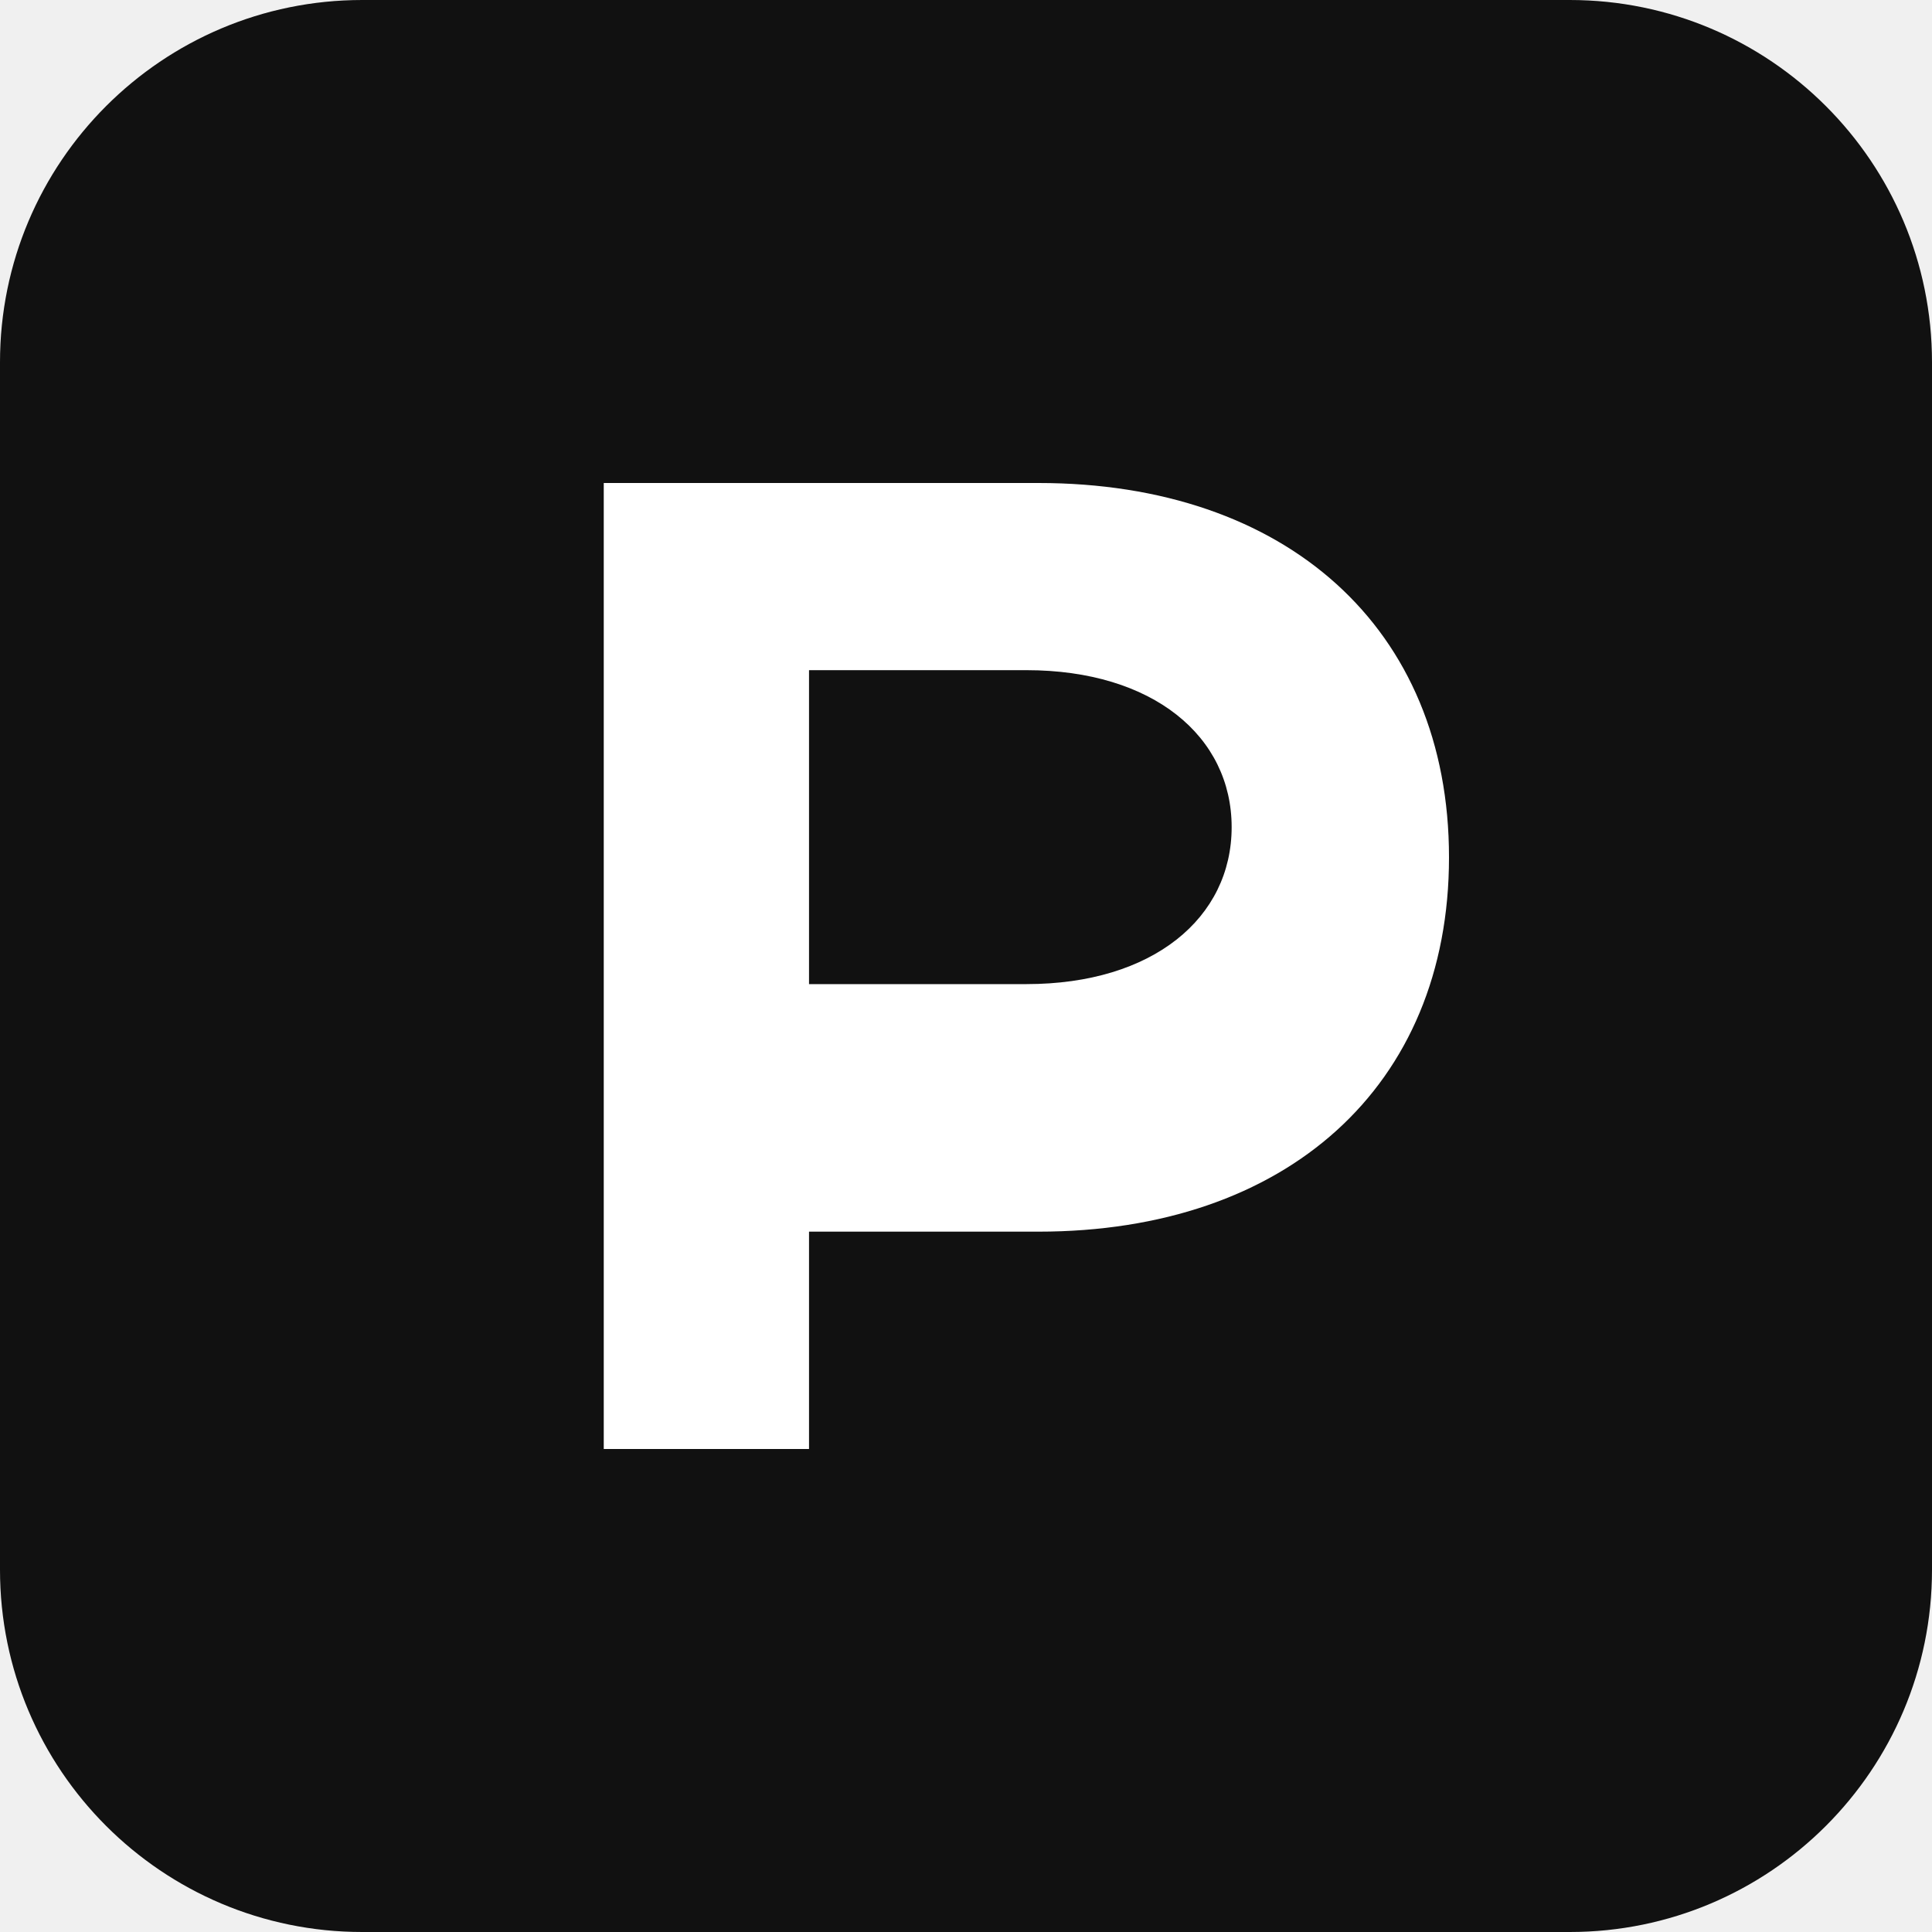
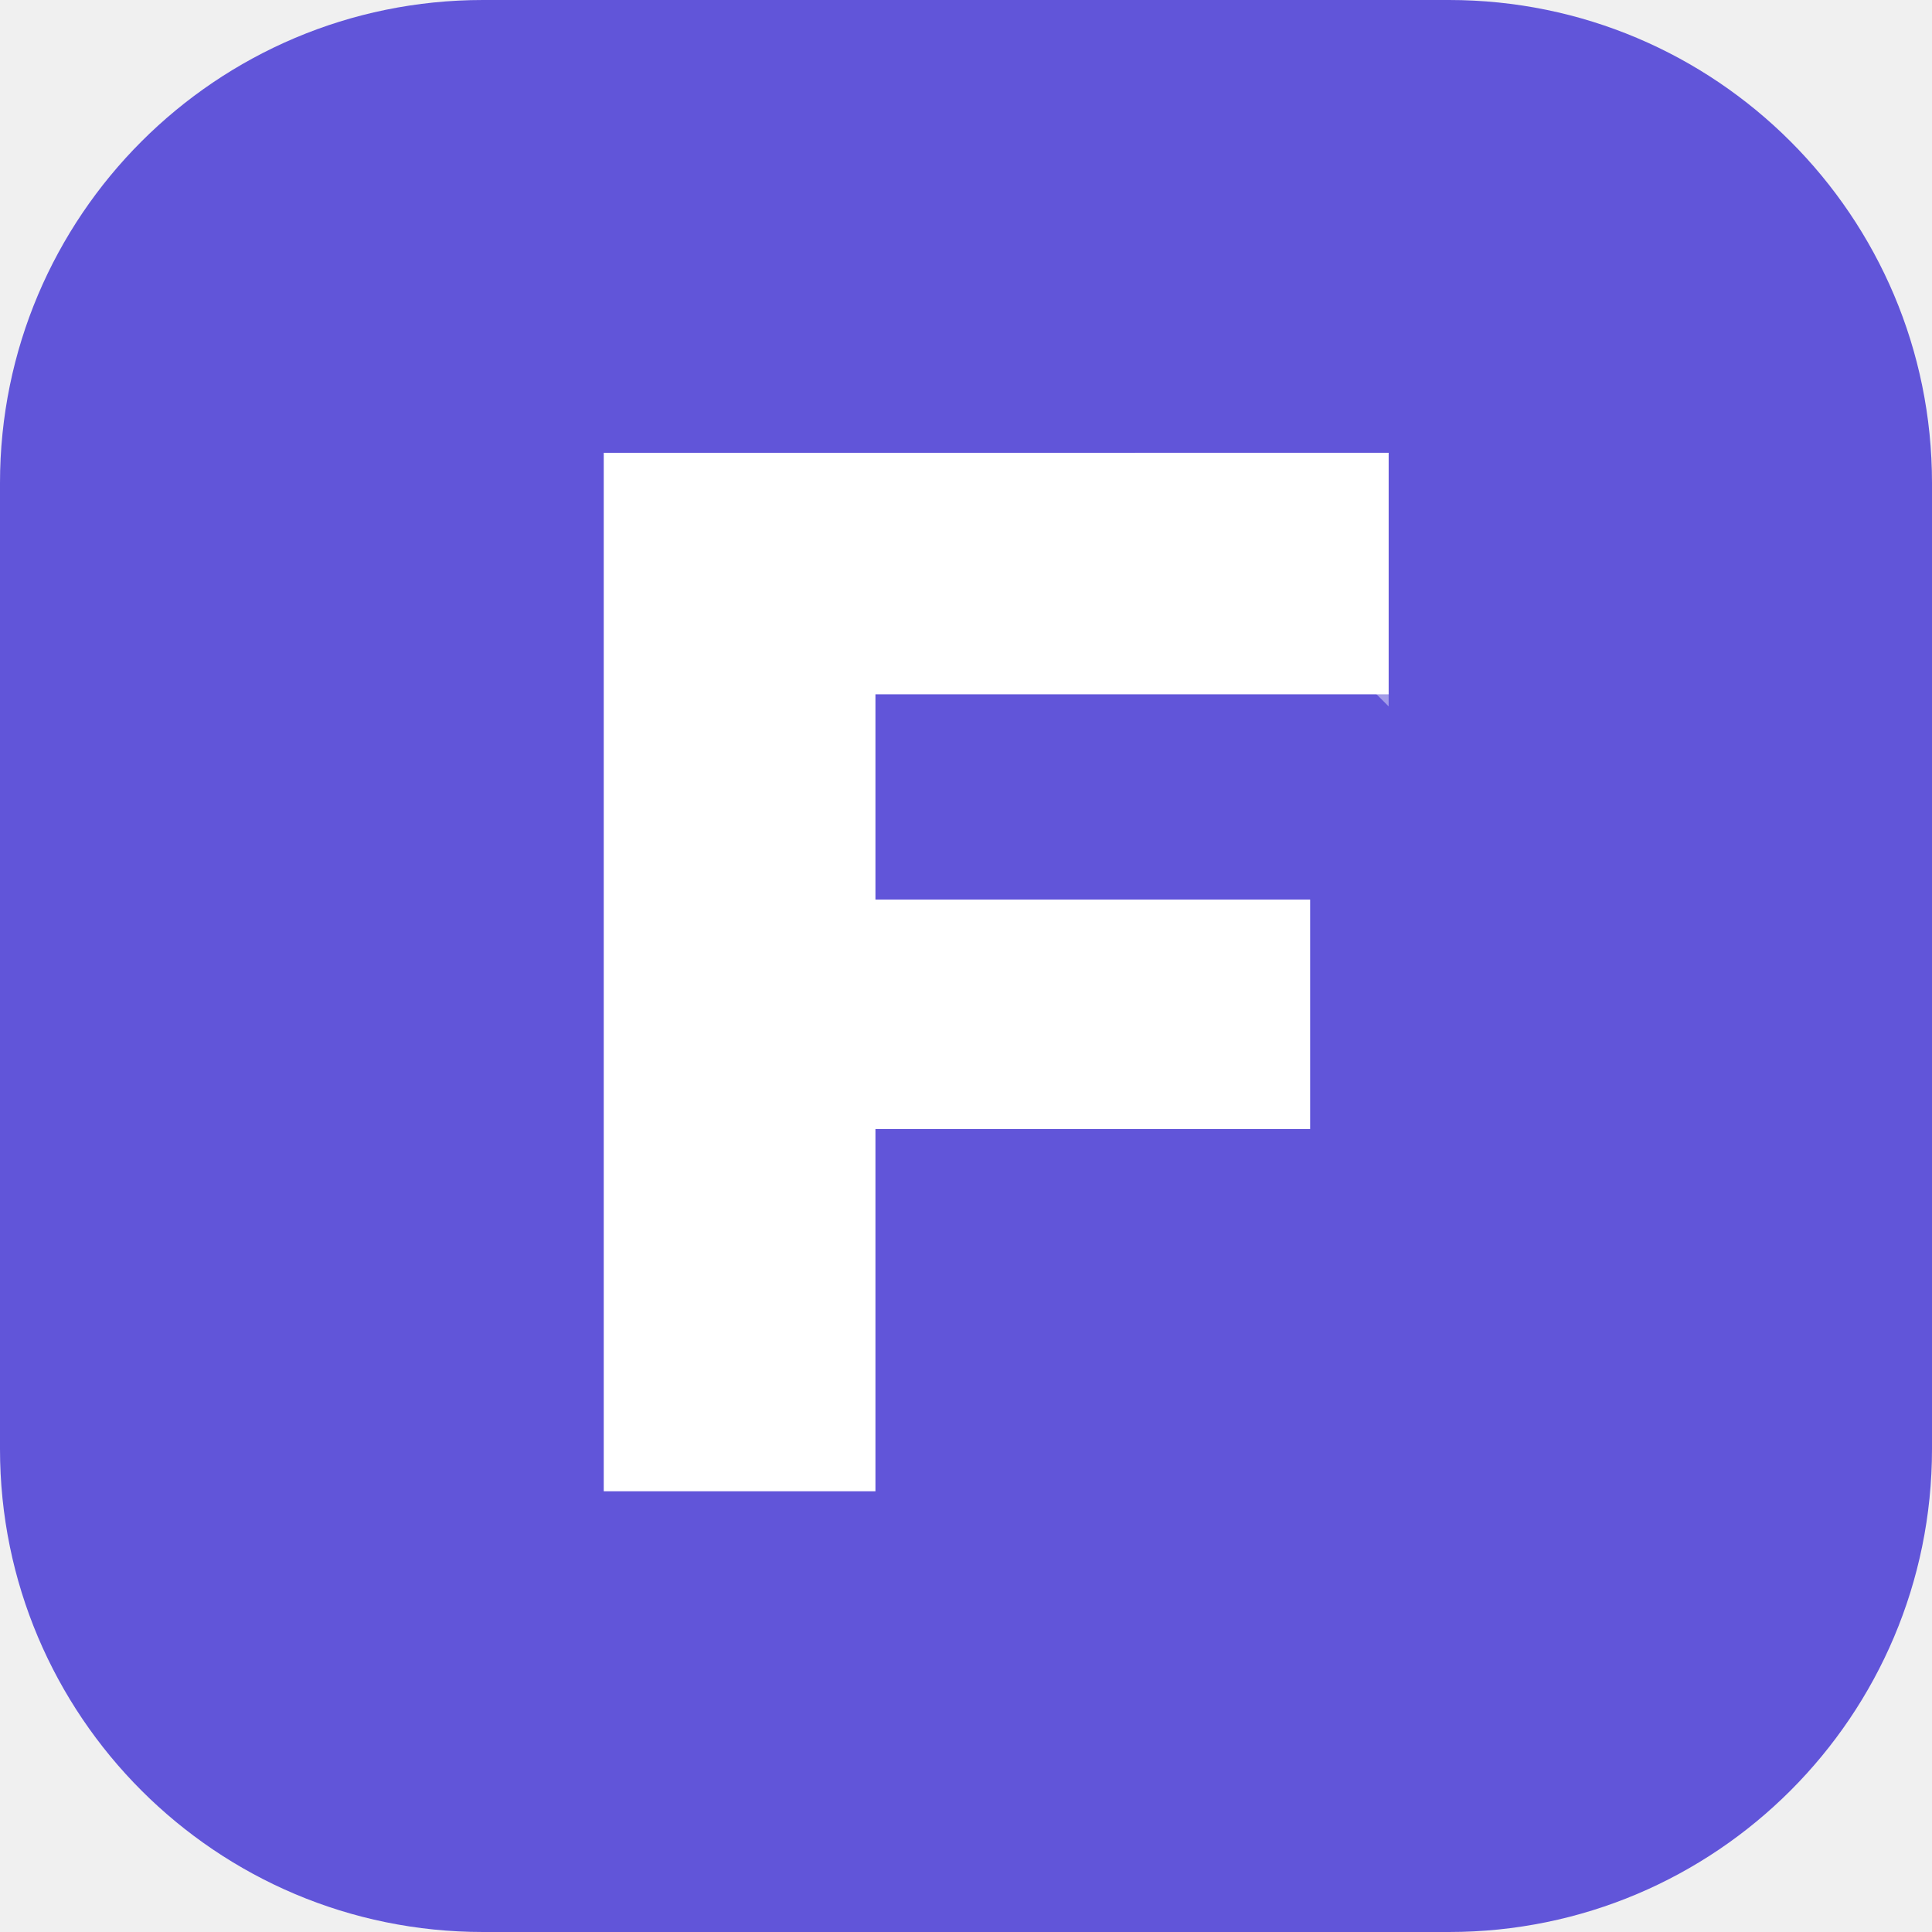
<svg xmlns="http://www.w3.org/2000/svg" viewBox="0 0 32 32" fill="none">
-   <rect width="32" height="32" rx="6" fill="#111111" />
-   <path d="M10 8h7.2c4.1 0 6.8 2.4 6.8 6.2 0 3.8-2.7 6.2-6.8 6.2H13.4V24H10V8zm3.4 3.1v5.2h3.6c2.1 0 3.4-1.1 3.4-2.6 0-1.5-1.3-2.6-3.4-2.6h-3.6z" fill="#ffffff" />
+   <rect width="32" height="32" rx="8" fill="#6155D9" />
+   <path d="M10 7.5h13v4h-8.5v3.4h7.2v3.8h-7.2v6H10V7.5Z" fill="#ffffff" />
+   <path d="M23 7.5h-4.2l4.2 4.2V7.5Z" fill="#ffffff" fill-opacity=".42" />
</svg>
